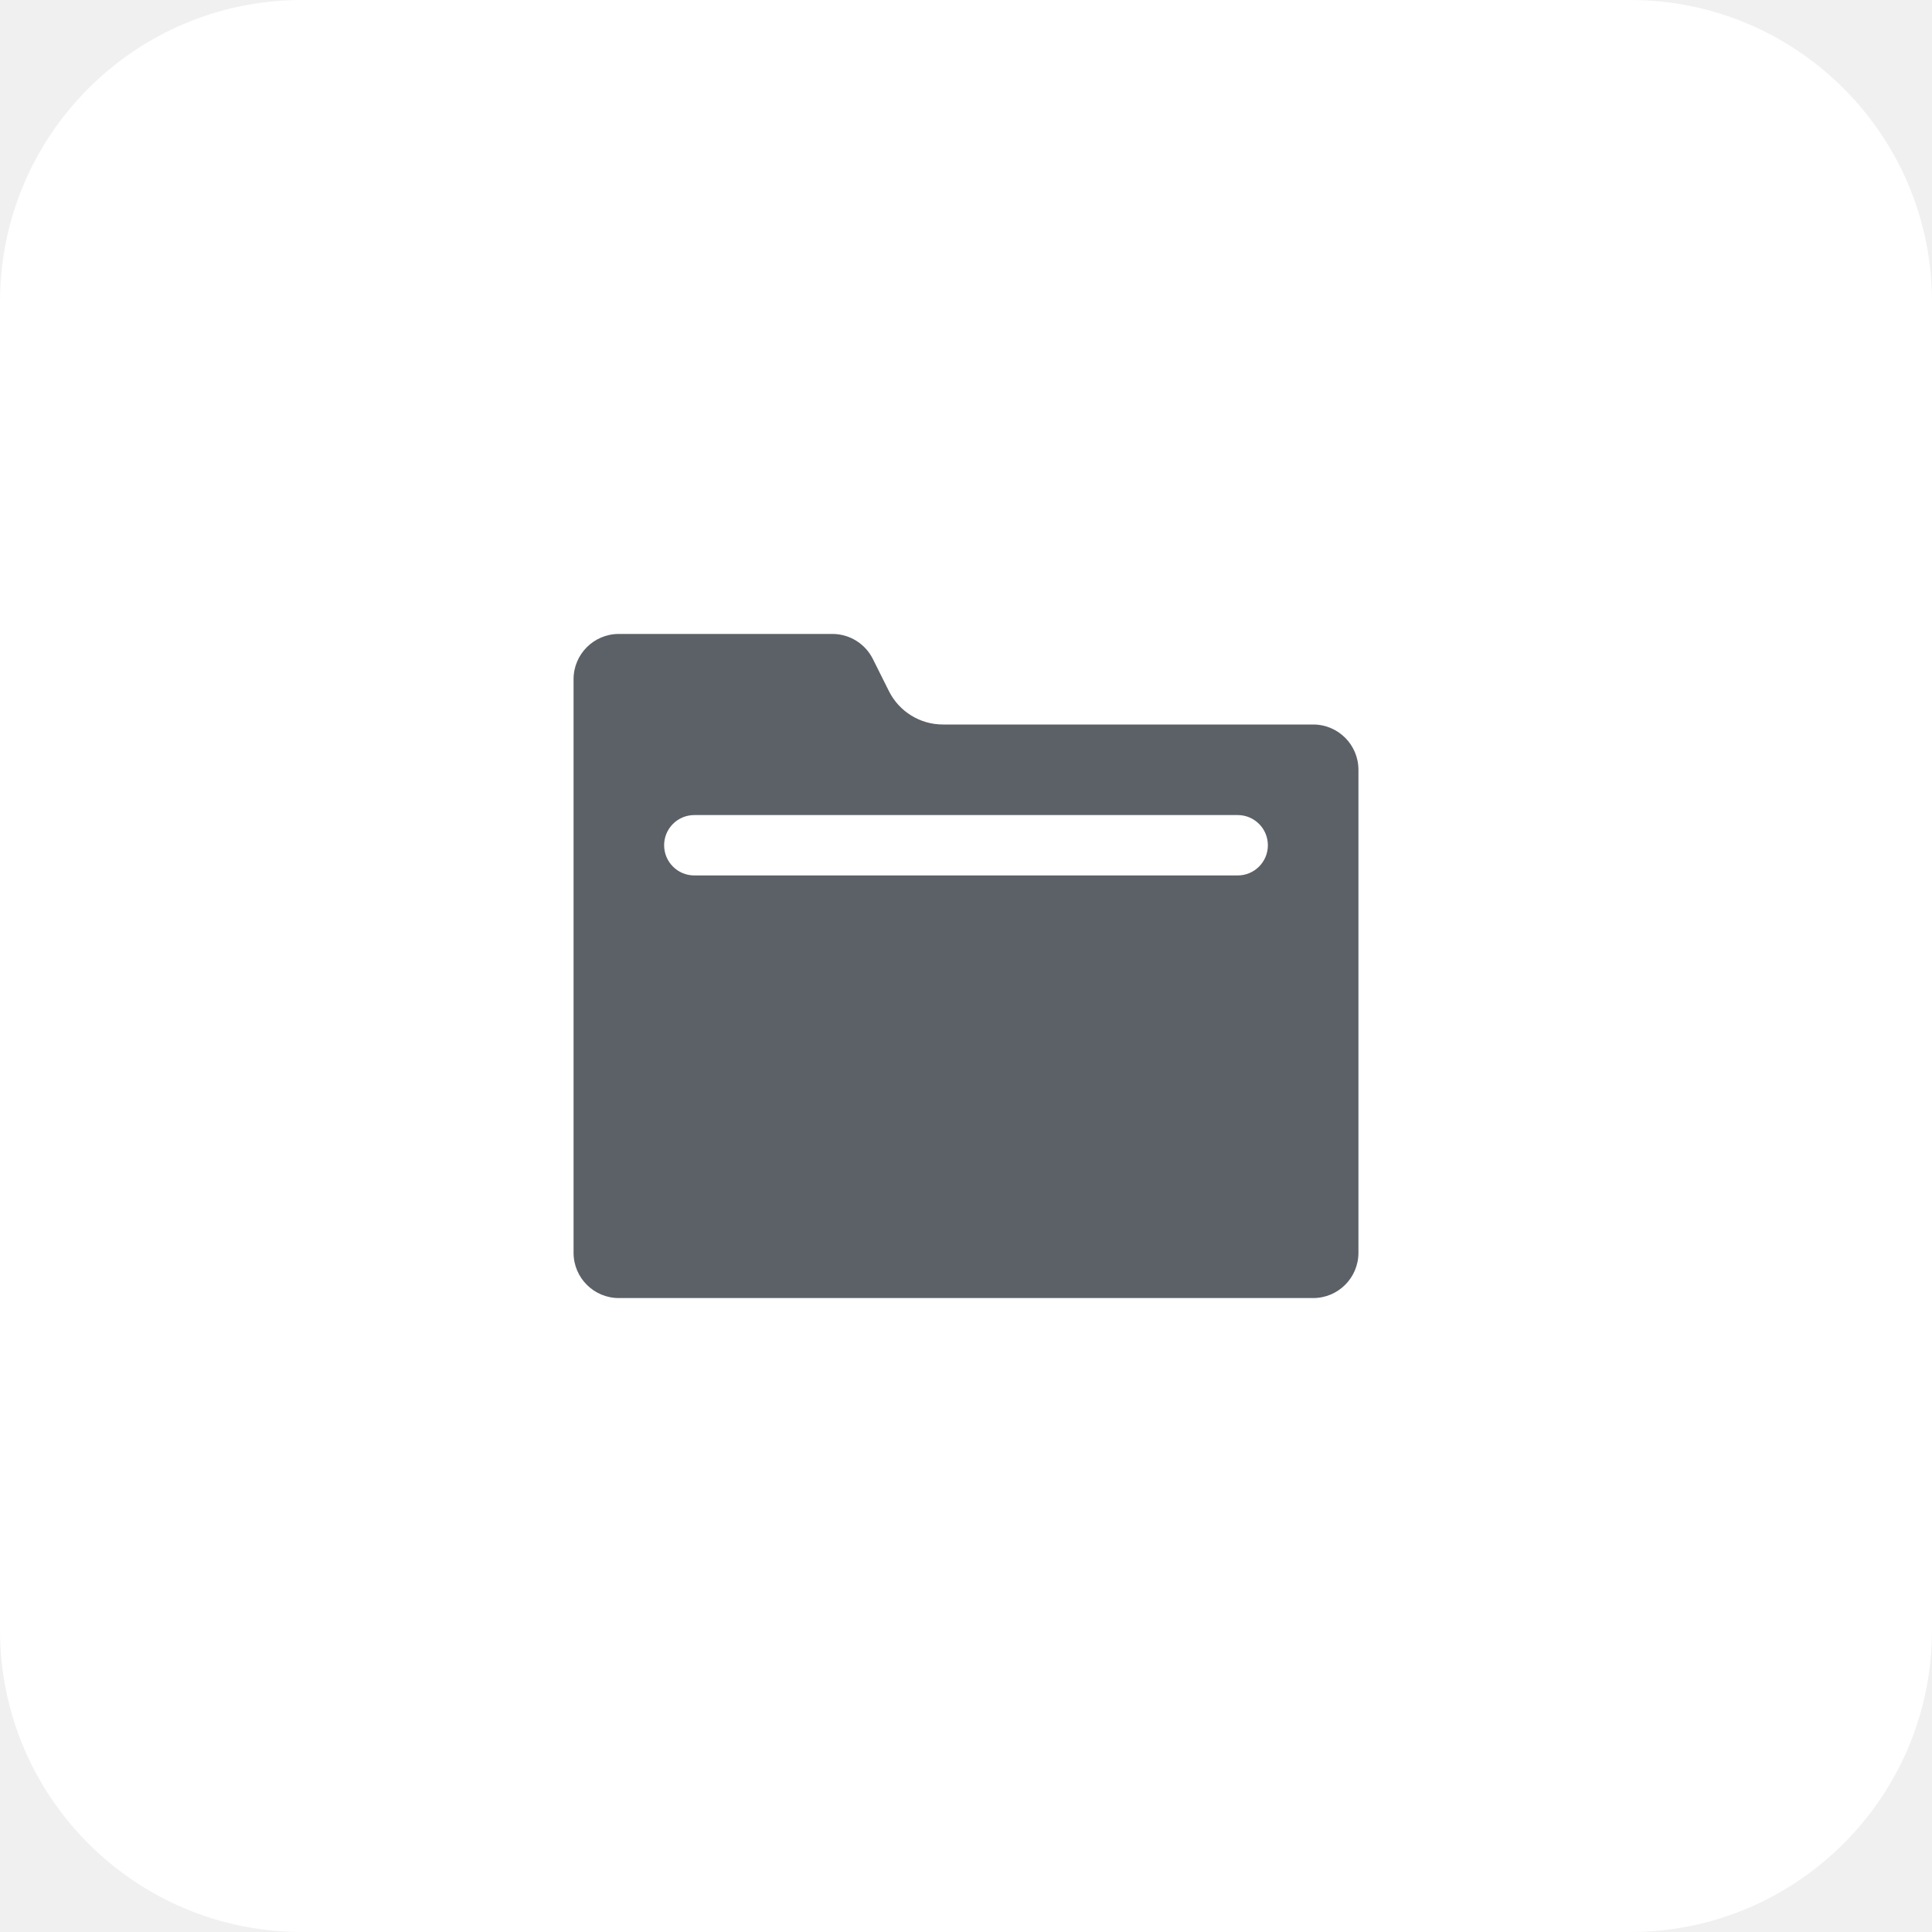
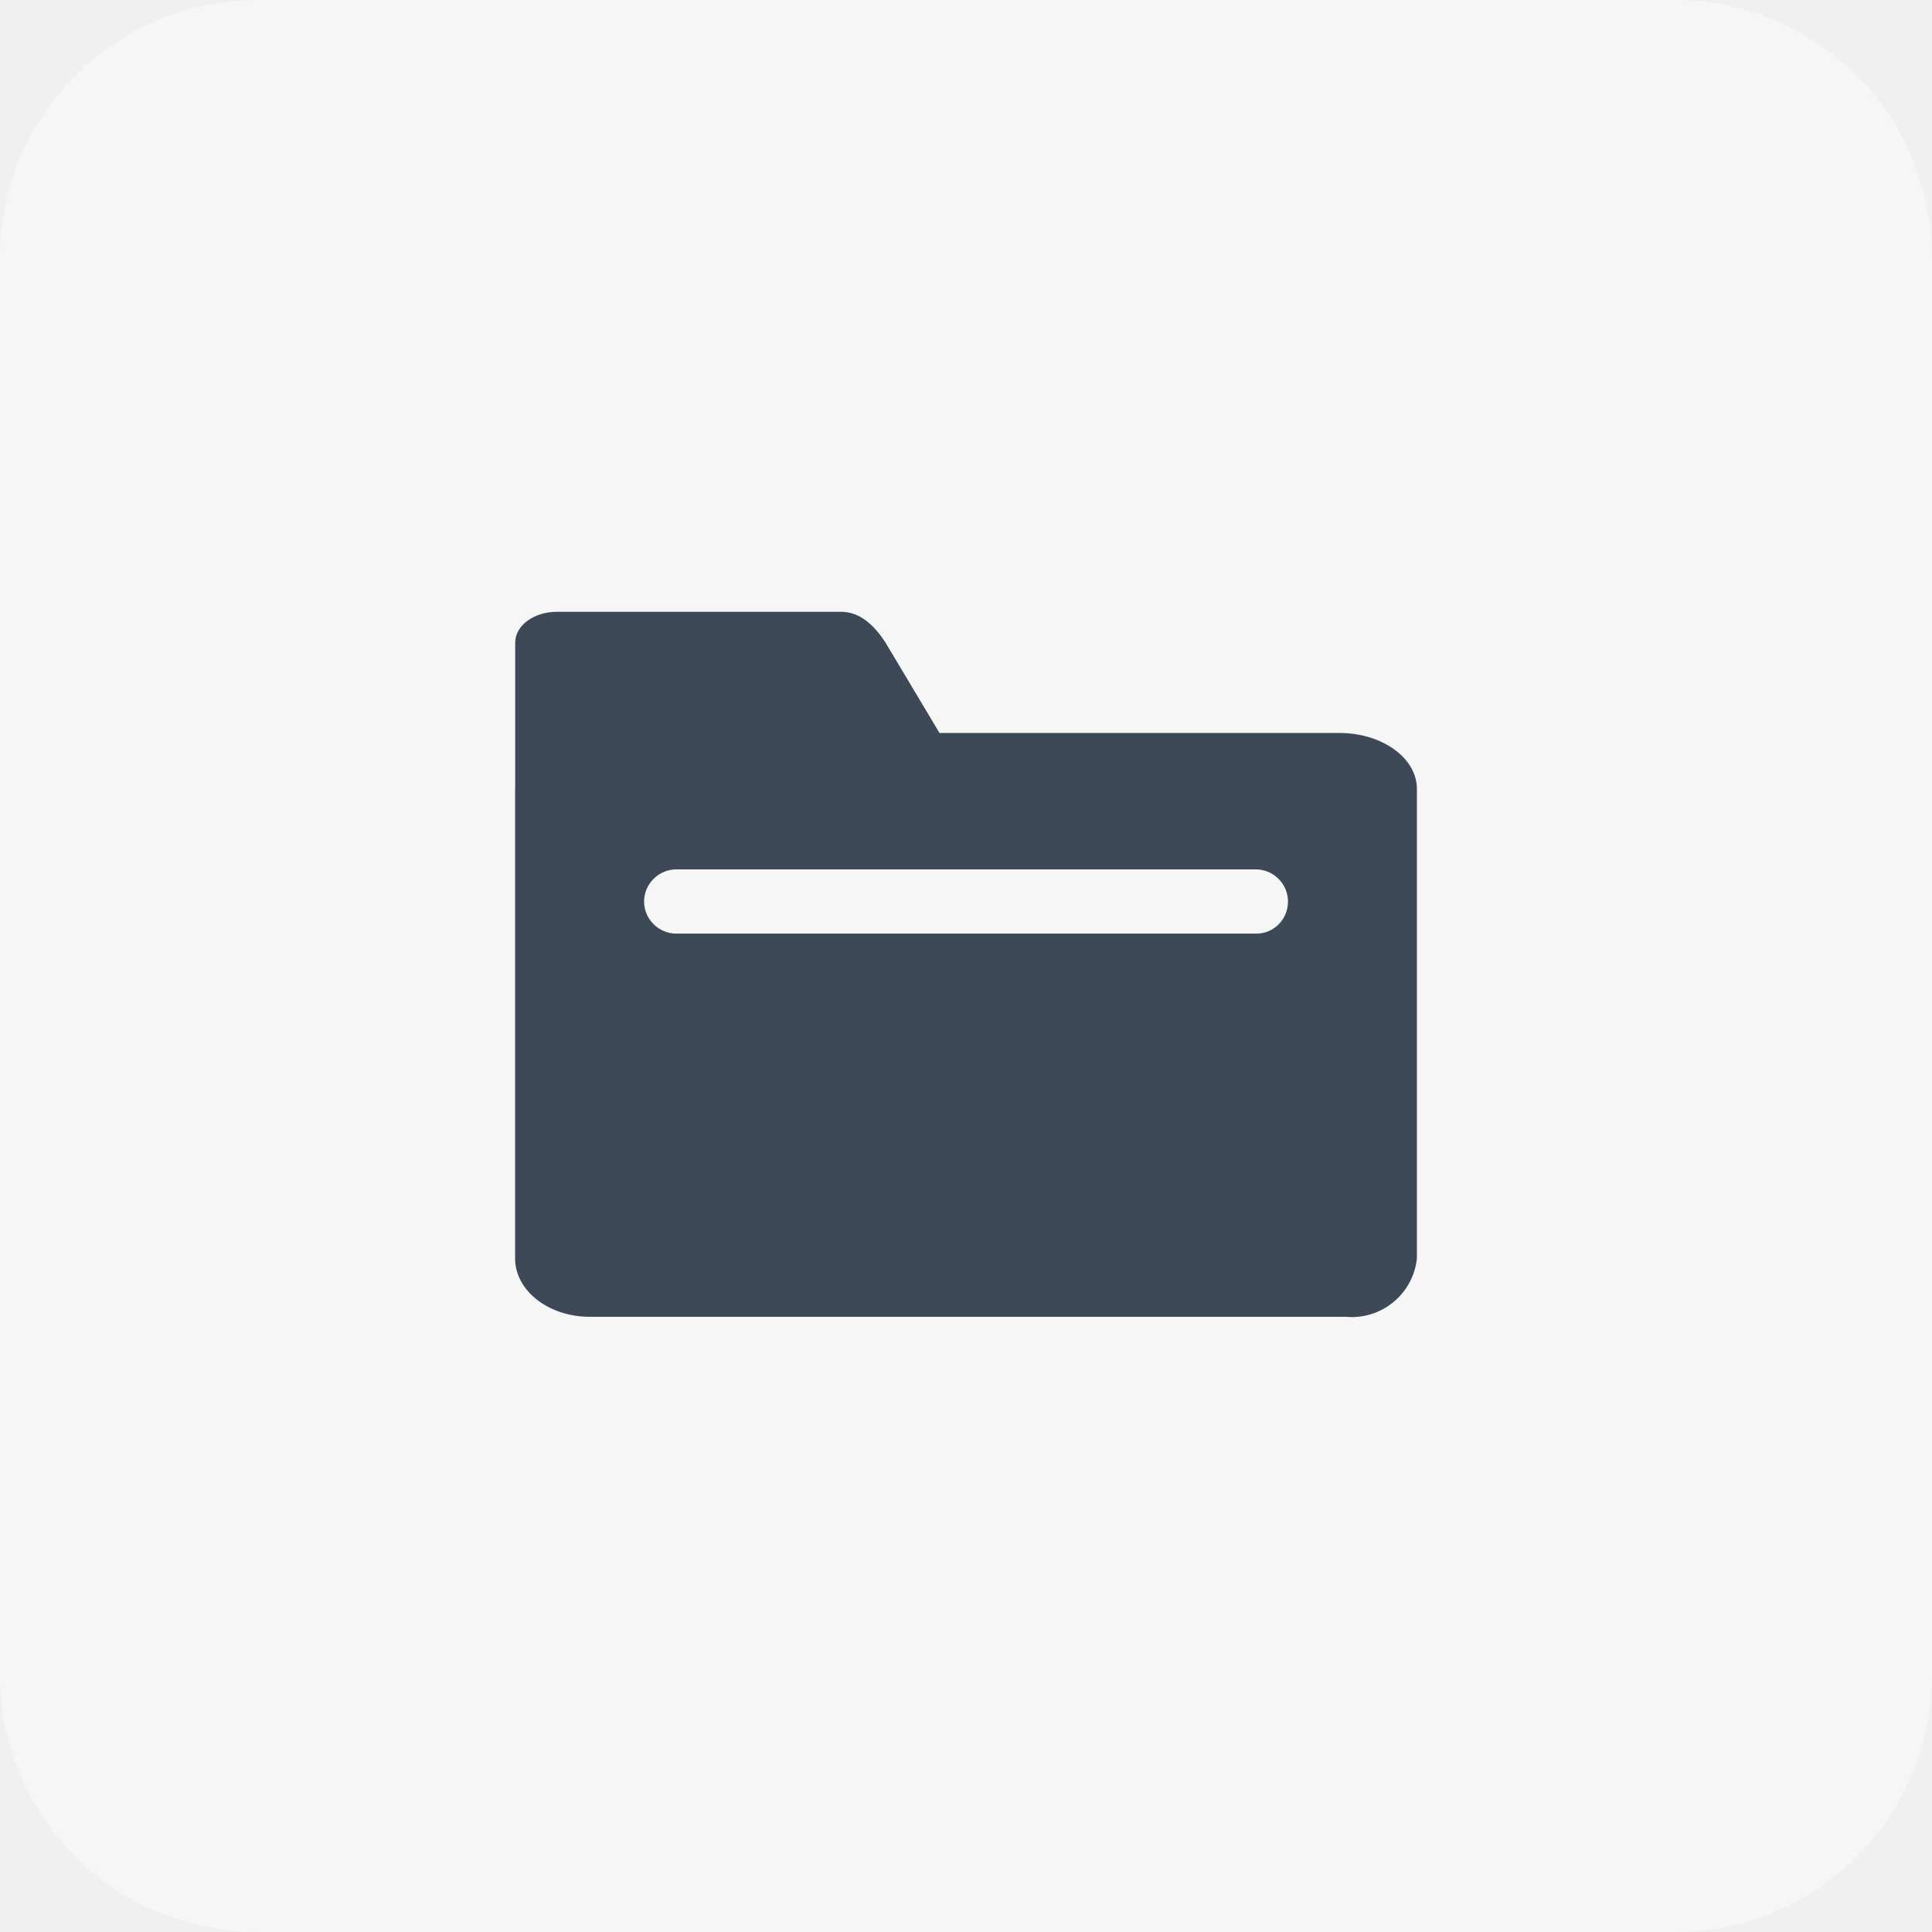
- <svg xmlns="http://www.w3.org/2000/svg" width="128px" height="128px" viewBox="0 0 128 128" version="1.1">
-   <g id="当前版" stroke="none" stroke-width="1" fill="none" fill-rule="evenodd">
-     <g id="更多" transform="translate(-399, -1147)">
-       <g id="编组-7" transform="translate(47, 1147)">
-         <g id="编组-5" transform="translate(352, 0)">
-           <rect id="矩形备份-45" fill="#FFFFFF" x="0" y="0" width="128" height="128" rx="20" />
-           <path d="M55.146,42 C56.282,42 57.321,42.642 57.829,43.658 L58.894,45.789 C59.572,47.144 60.957,48 62.472,48 L87,48 C88.657,48 90,49.343 90,51 L90,83 C90,84.657 88.657,86 87,86 L41,86 C39.343,86 38,84.657 38,83 L38,45 C38,43.343 39.343,42 41,42 L55.146,42 Z M82,54 L46,54 C44.895,54 44,54.895 44,56 C44,57.105 44.895,58 46,58 L46,58 L82,58 C83.105,58 84,57.105 84,56 C84,54.895 83.105,54 82,54 L82,54 Z" id="形状结合" fill="#5C6168" />
-         </g>
+ <svg xmlns="http://www.w3.org/2000/svg" fill="none" version="1.1" width="60" height="60" viewBox="0 0 60 60">
+   <defs>
+     <clipPath id="master_svg0_104_04738">
+       <rect x="0" y="0" width="60" height="60" rx="8" />
+     </clipPath>
+     <clipPath id="master_svg1_104_04739">
+       <rect x="14" y="14" width="32" height="32" rx="0" />
+     </clipPath>
+   </defs>
+   <g clip-path="url(#master_svg0_104_04738)">
+     <rect x="0" y="0" width="60" height="60" rx="8" fill="#F6F6F6" fill-opacity="1" />
+     <g clip-path="url(#master_svg1_104_04739)">
+       <g>
+         <path d="M26.124,19L17.3,19C16.577,19,16,19.428,16,19.956L16,24.407C15.998,24.438,15.997,24.469,15.997,24.5L15.997,39.085C15.997,40.081,17.037,40.894,18.309,40.894L41.784,40.894C42.894,41,43.884,40.194,44.003,39.085L44.003,24.5C44.003,23.544,42.932,22.768,41.606,22.763L29.177,22.763L27.5,19.956Q26.884,19,26.124,19ZM21,28.994C20.454,28.994,20.003,28.543,20.003,27.997C20.003,27.452,20.454,27,21,27L39.003,27C39.549,27,40,27.452,40,27.997C40,28.543,39.567,28.994,39.022,28.994L21,28.994Z" fill-rule="evenodd" fill="#3D4957" fill-opacity="1" style="mix-blend-mode:passthrough" />
      </g>
    </g>
  </g>
</svg>
